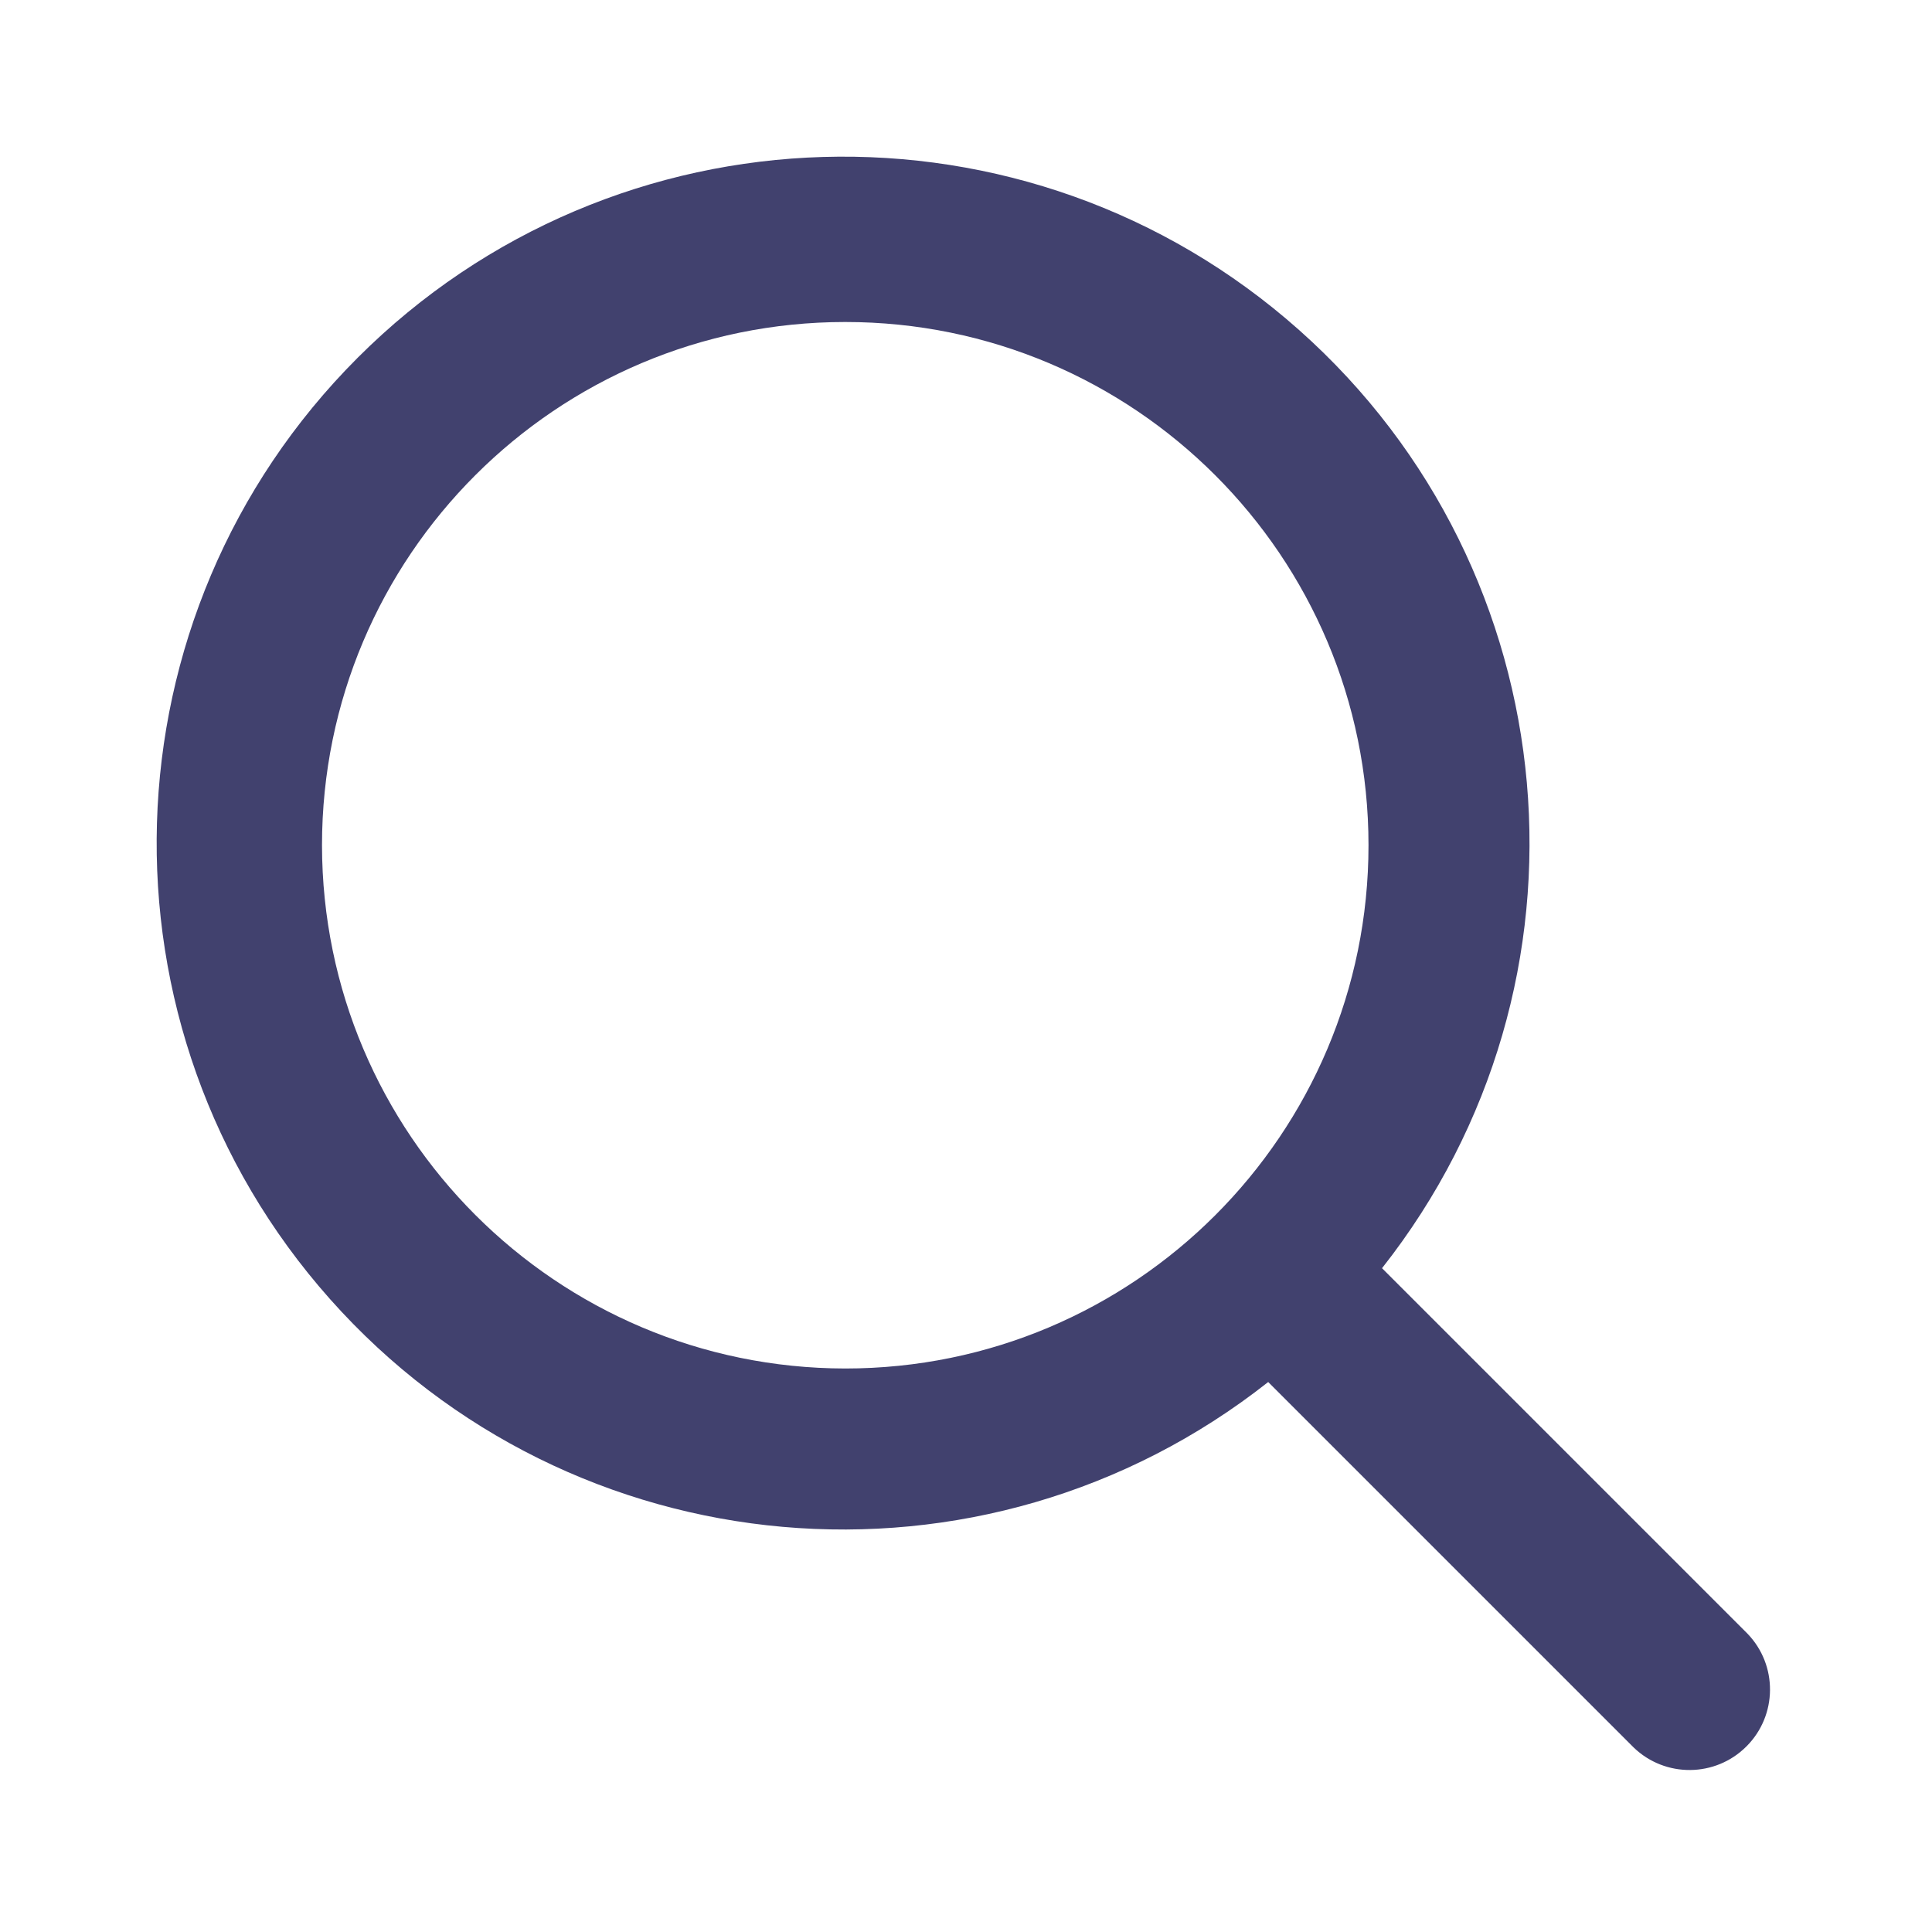
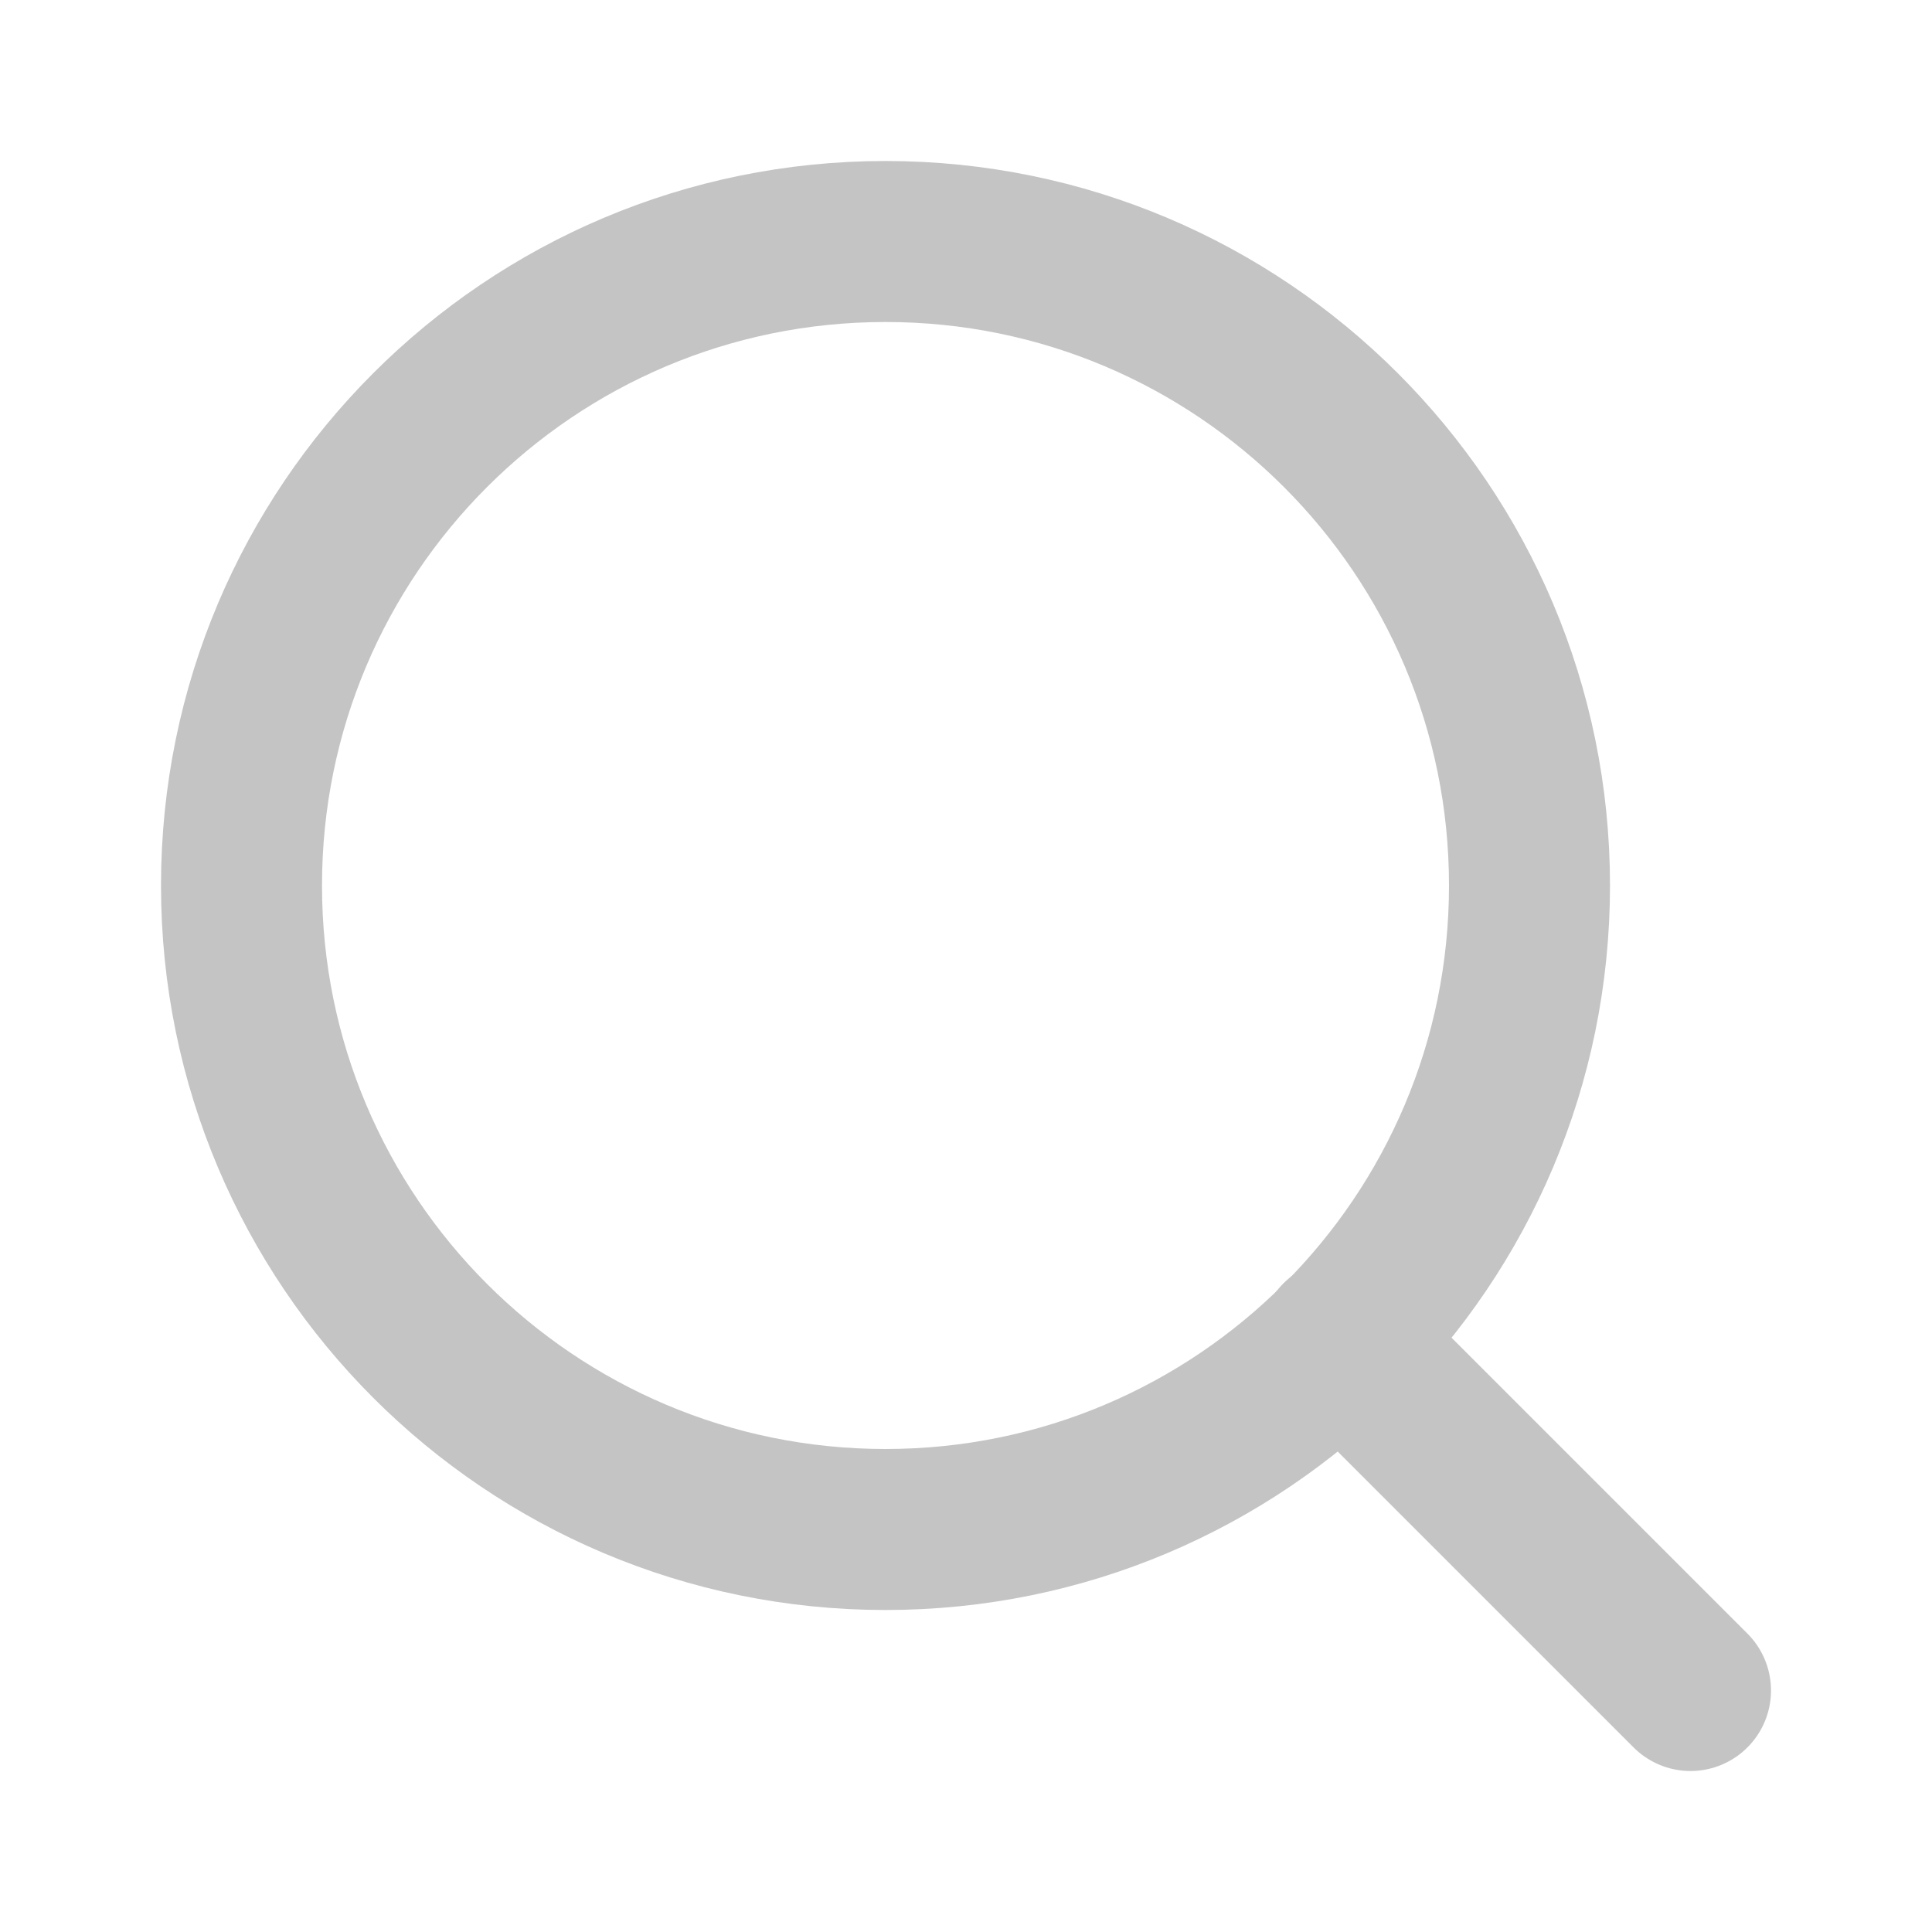
- <svg xmlns="http://www.w3.org/2000/svg" width="24px" height="24px" viewBox="0 0 24 24" id="magicoon-Filled">
-   <defs>
-     <style>.cls-1{fill:#41416e;}</style>
-   </defs>
-   <g id="search-Filled">
-     <path id="search-Filled-2" data-name="search-Filled" class="cls-1" d="M21.707,20.293l-4.539-4.539a8.527,8.527,0,1,0-1.414,1.414l4.539,4.539a1,1,0,0,0,1.414-1.414ZM4,10.5A6.5,6.5,0,1,1,10.5,17,6.508,6.508,0,0,1,4,10.5Z" />
-   </g>
+ <svg xmlns="http://www.w3.org/2000/svg" width="24" height="24" viewBox="0 0 24 24" fill="none">
+   <path d="M11 19C15.418 19 19 15.418 19 11C19 6.582 15.418 3 11 3C6.582 3 3 6.582 3 11C3 15.418 6.582 19 11 19Z" stroke="#C4C4C4" stroke-width="2" stroke-linecap="round" stroke-linejoin="round" />
+   <path d="M21 21L16.65 16.65" stroke="#C4C4C4" stroke-width="2" stroke-linecap="round" stroke-linejoin="round" />
</svg>
